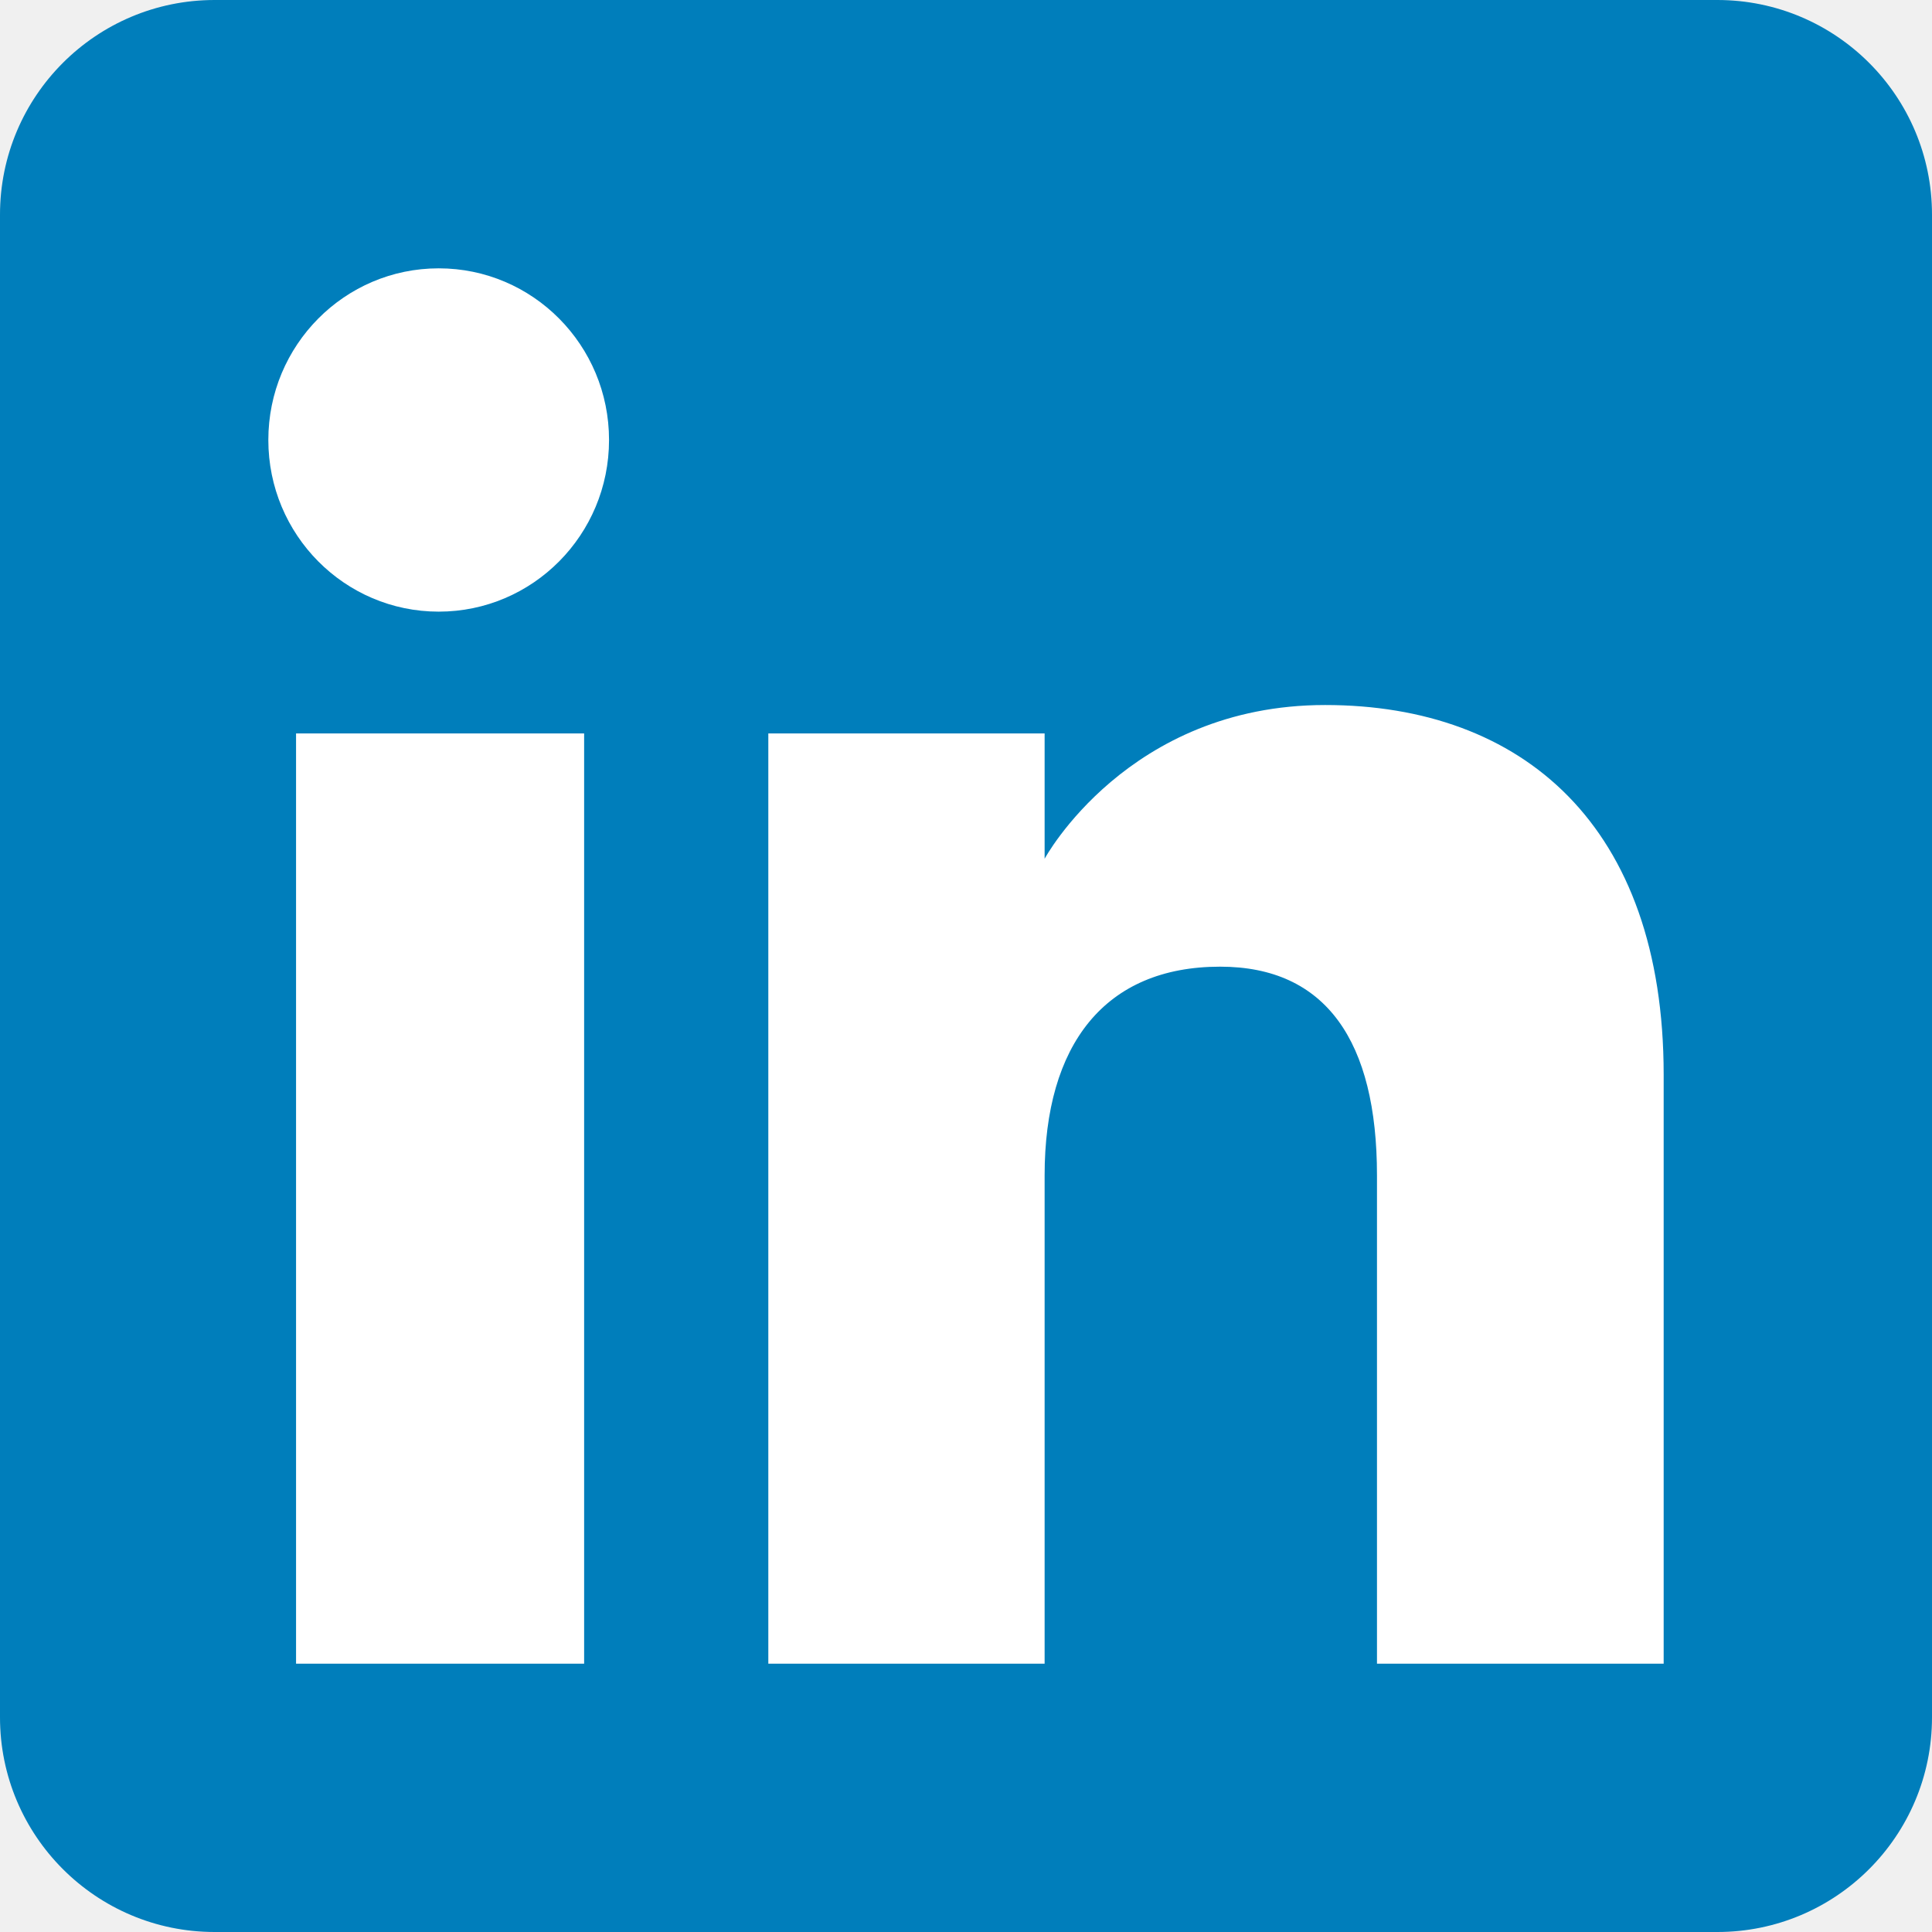
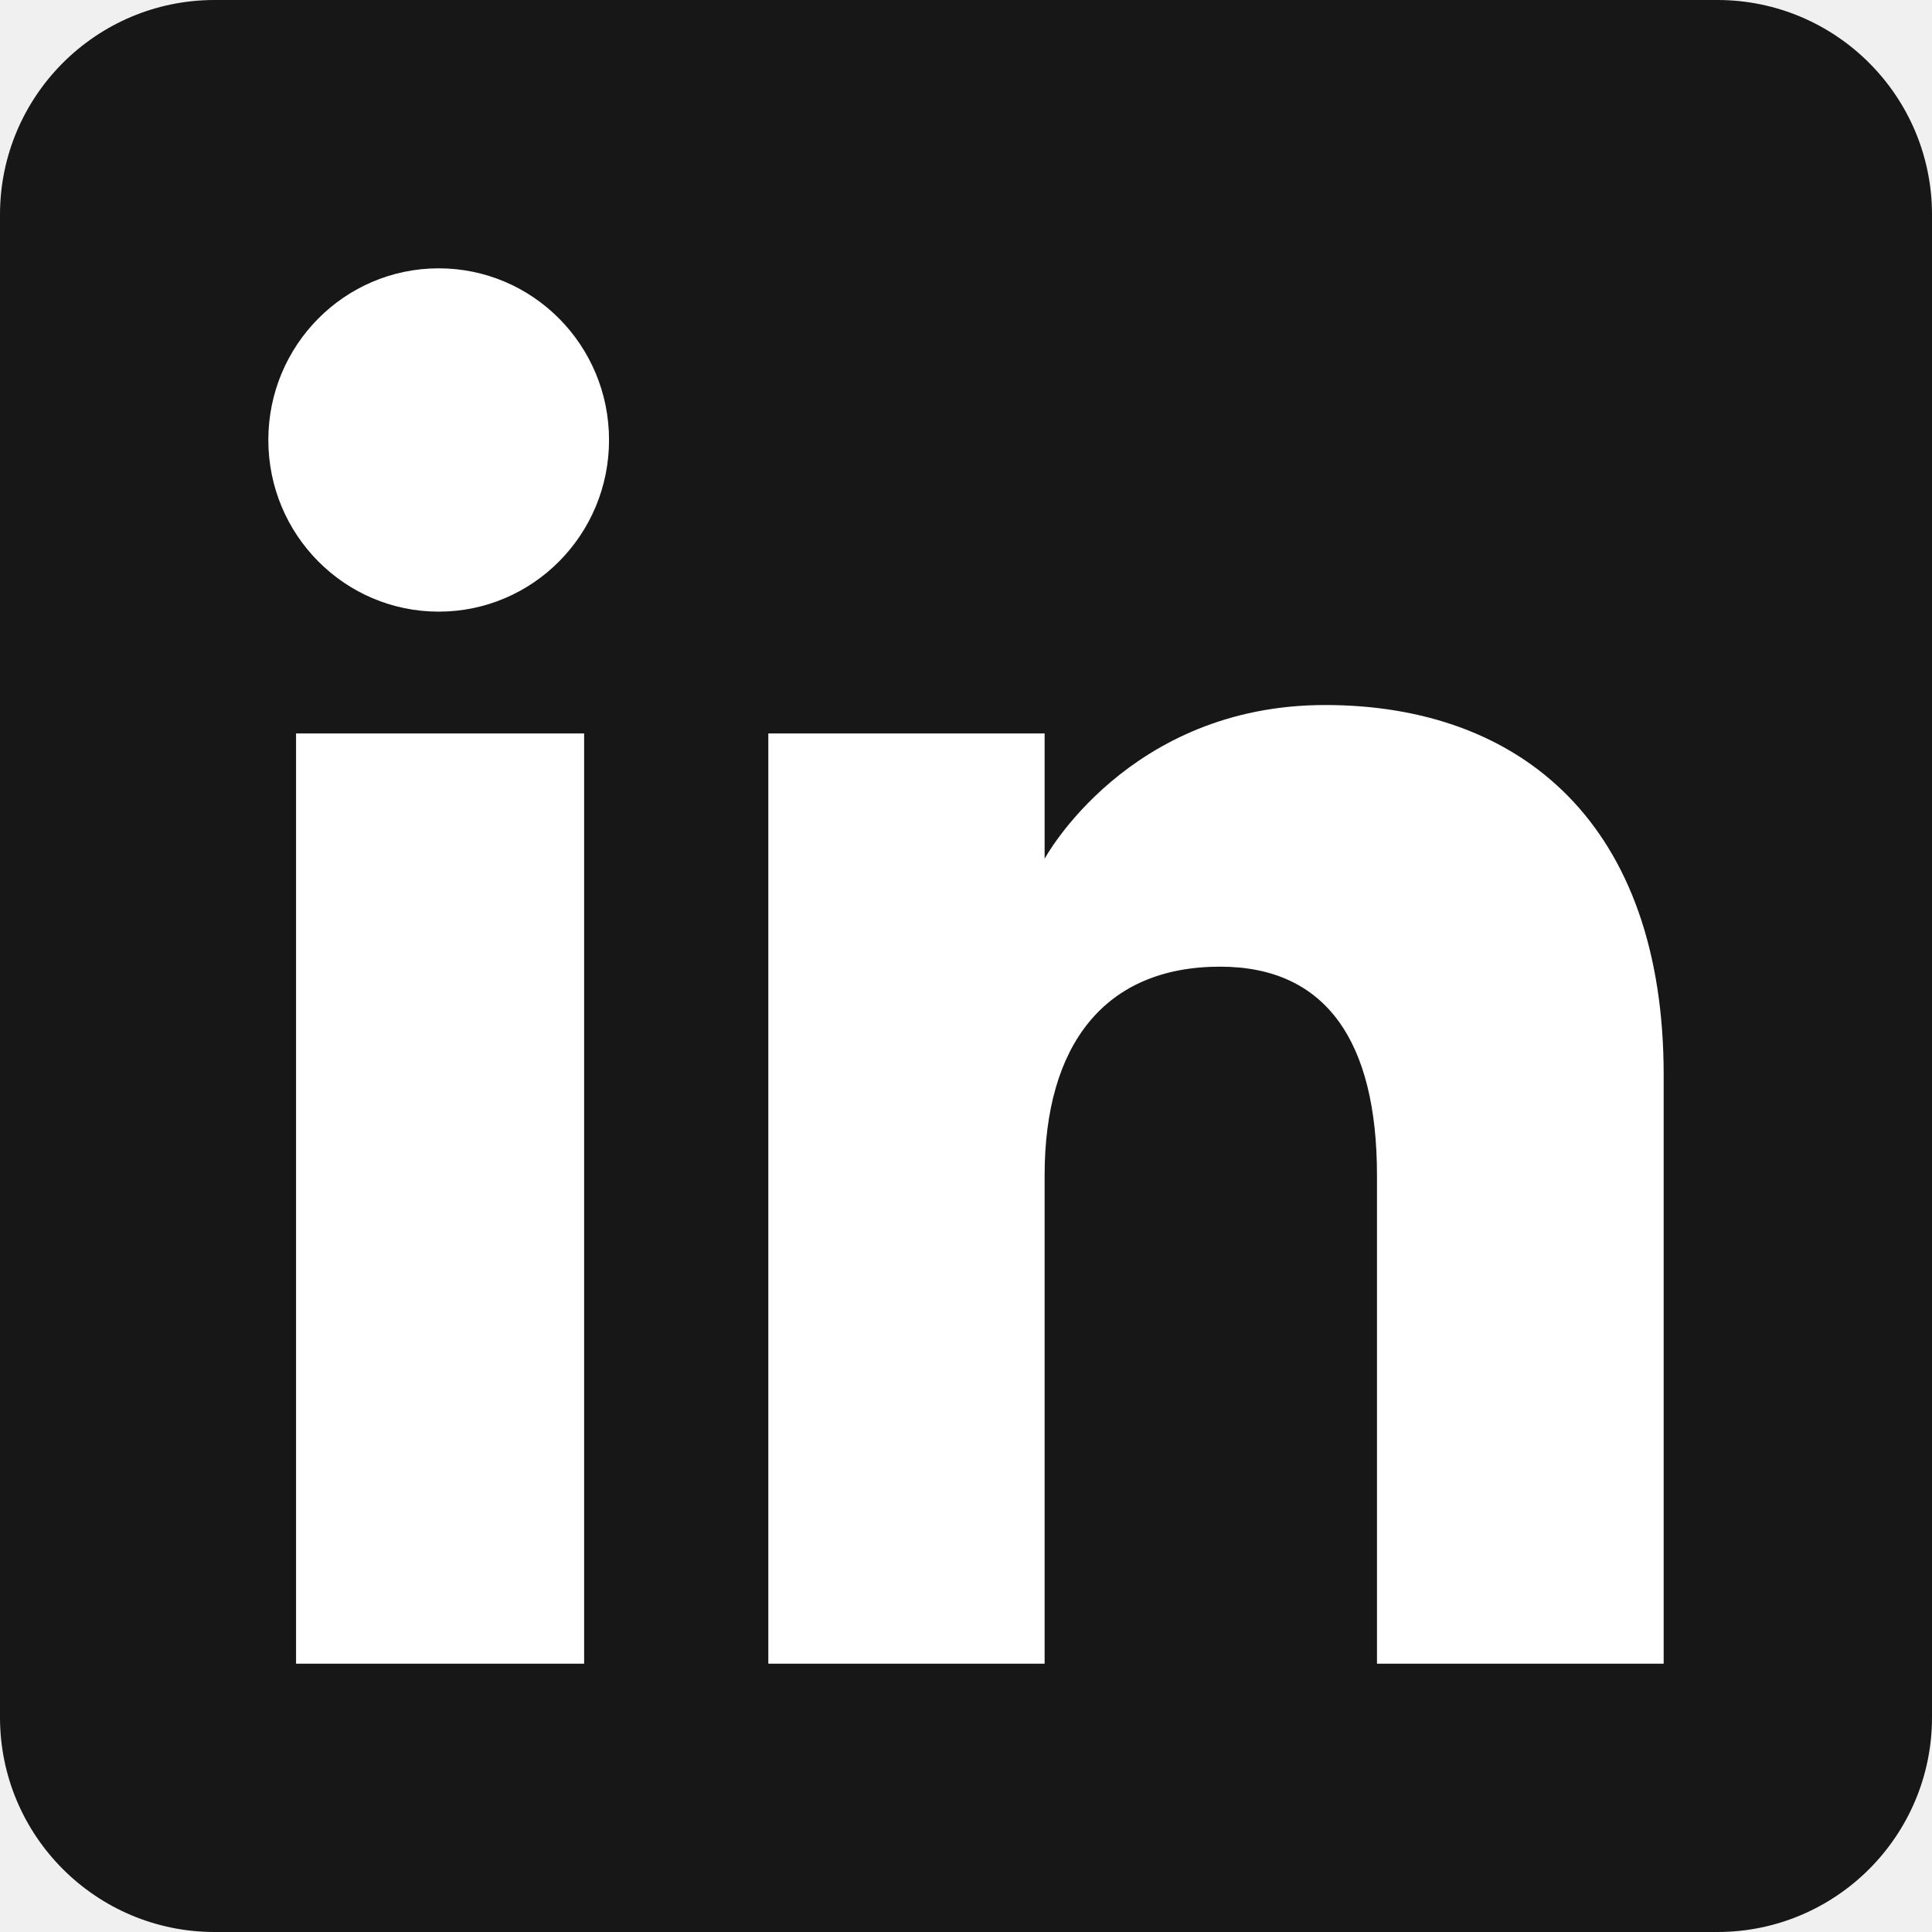
<svg xmlns="http://www.w3.org/2000/svg" height="72" viewBox="0 0 72 72" width="72">
  <g fill="none" fill-rule="evenodd">
-     <path d="M8,72 L64,72 C68.418,72 72,68.418 72,64 L72,8 C72,3.582 68.418,-8.11624501e-16 64,0 L8,0 C3.582,8.11624501e-16 -5.41083001e-16,3.582 0,8 L0,64 C5.41083001e-16,68.418 3.582,72 8,72 Z" fill="#007EBB" />
+     <path d="M8,72 L64,72 C68.418,72 72,68.418 72,64 L72,8 C72,3.582 68.418,-8.11624501e-16 64,0 L8,0 C3.582,8.11624501e-16 -5.41083001e-16,3.582 0,8 L0,64 C5.41083001e-16,68.418 3.582,72 8,72 Z" fill="#171717" />
    <path d="M62,62 L51.316,62 L51.316,43.802 C51.316,38.813 49.42,36.025 45.471,36.025 C41.175,36.025 38.93,38.926 38.93,43.802 L38.93,62 L28.633,62 L28.633,27.333 L38.93,27.333 L38.93,32.003 C38.93,32.003 42.026,26.274 49.383,26.274 C56.736,26.274 62,30.764 62,40.051 L62,62 Z M16.349,22.794 C12.842,22.794 10,19.93 10,16.397 C10,12.864 12.842,10 16.349,10 C19.857,10 22.697,12.864 22.697,16.397 C22.697,19.93 19.857,22.794 16.349,22.794 Z M11.033,62 L21.769,62 L21.769,27.333 L11.033,27.333 L11.033,62 Z" fill="#FFF" />
  </g>
</svg>
